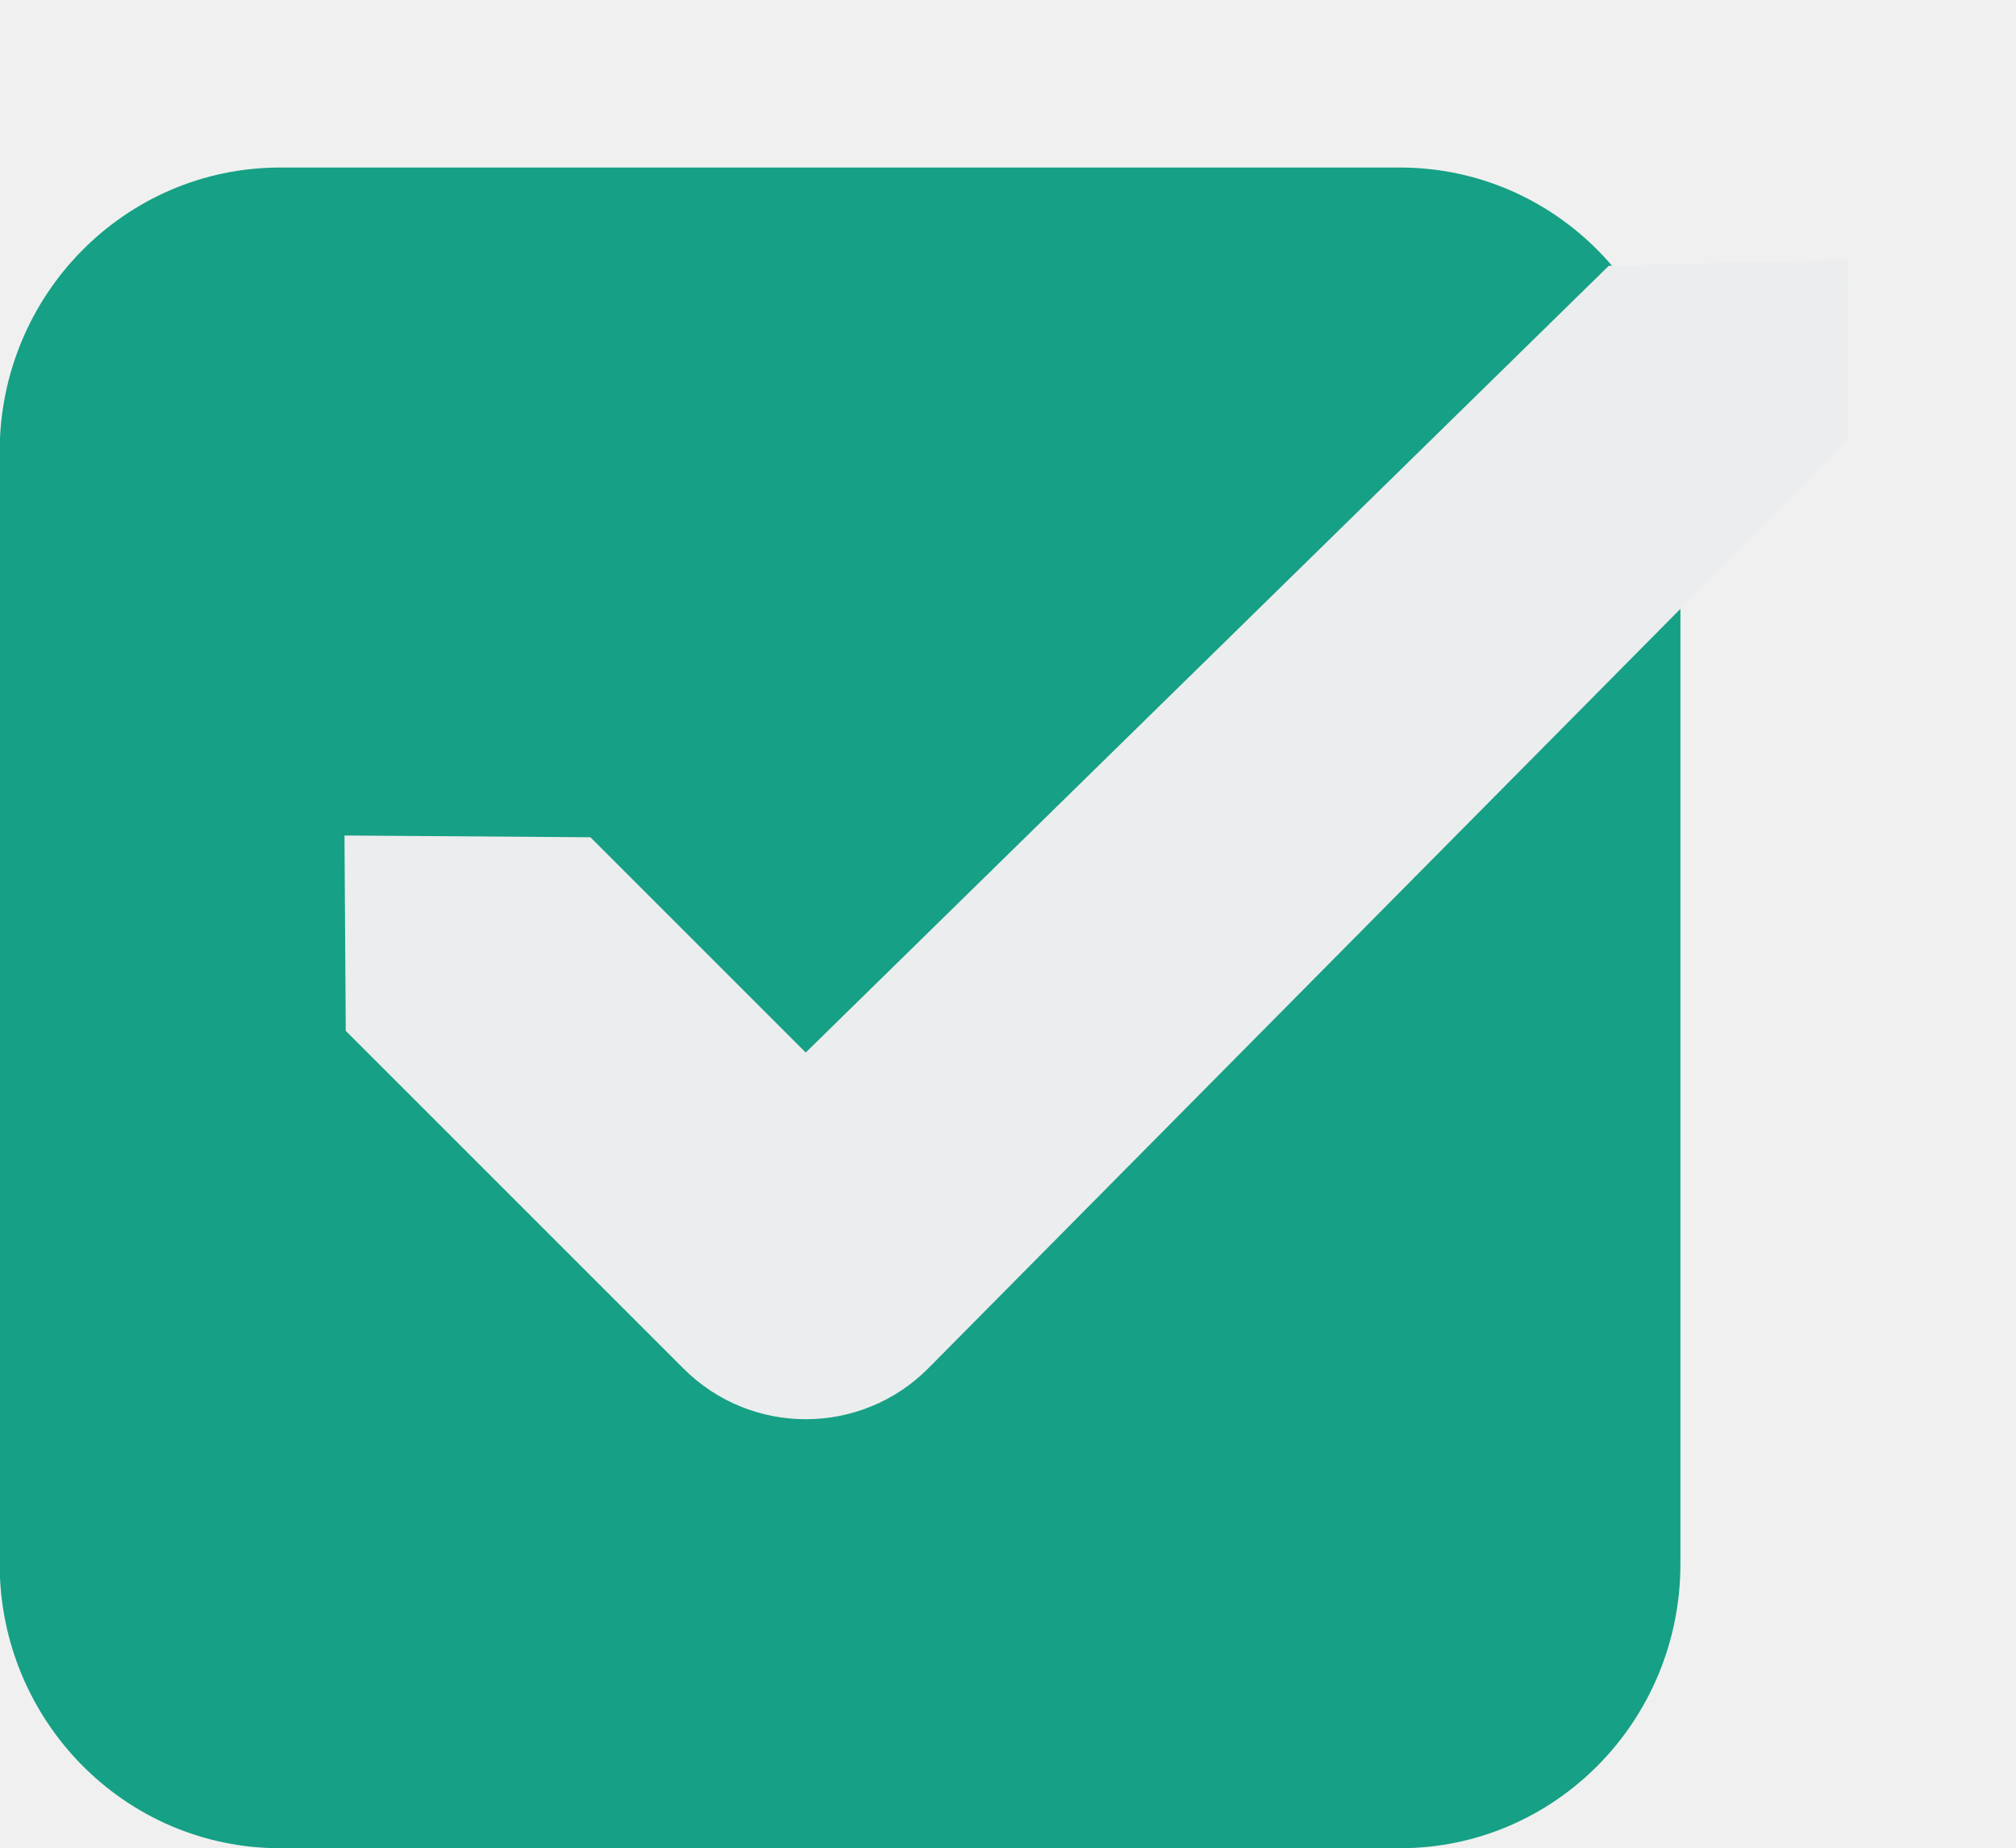
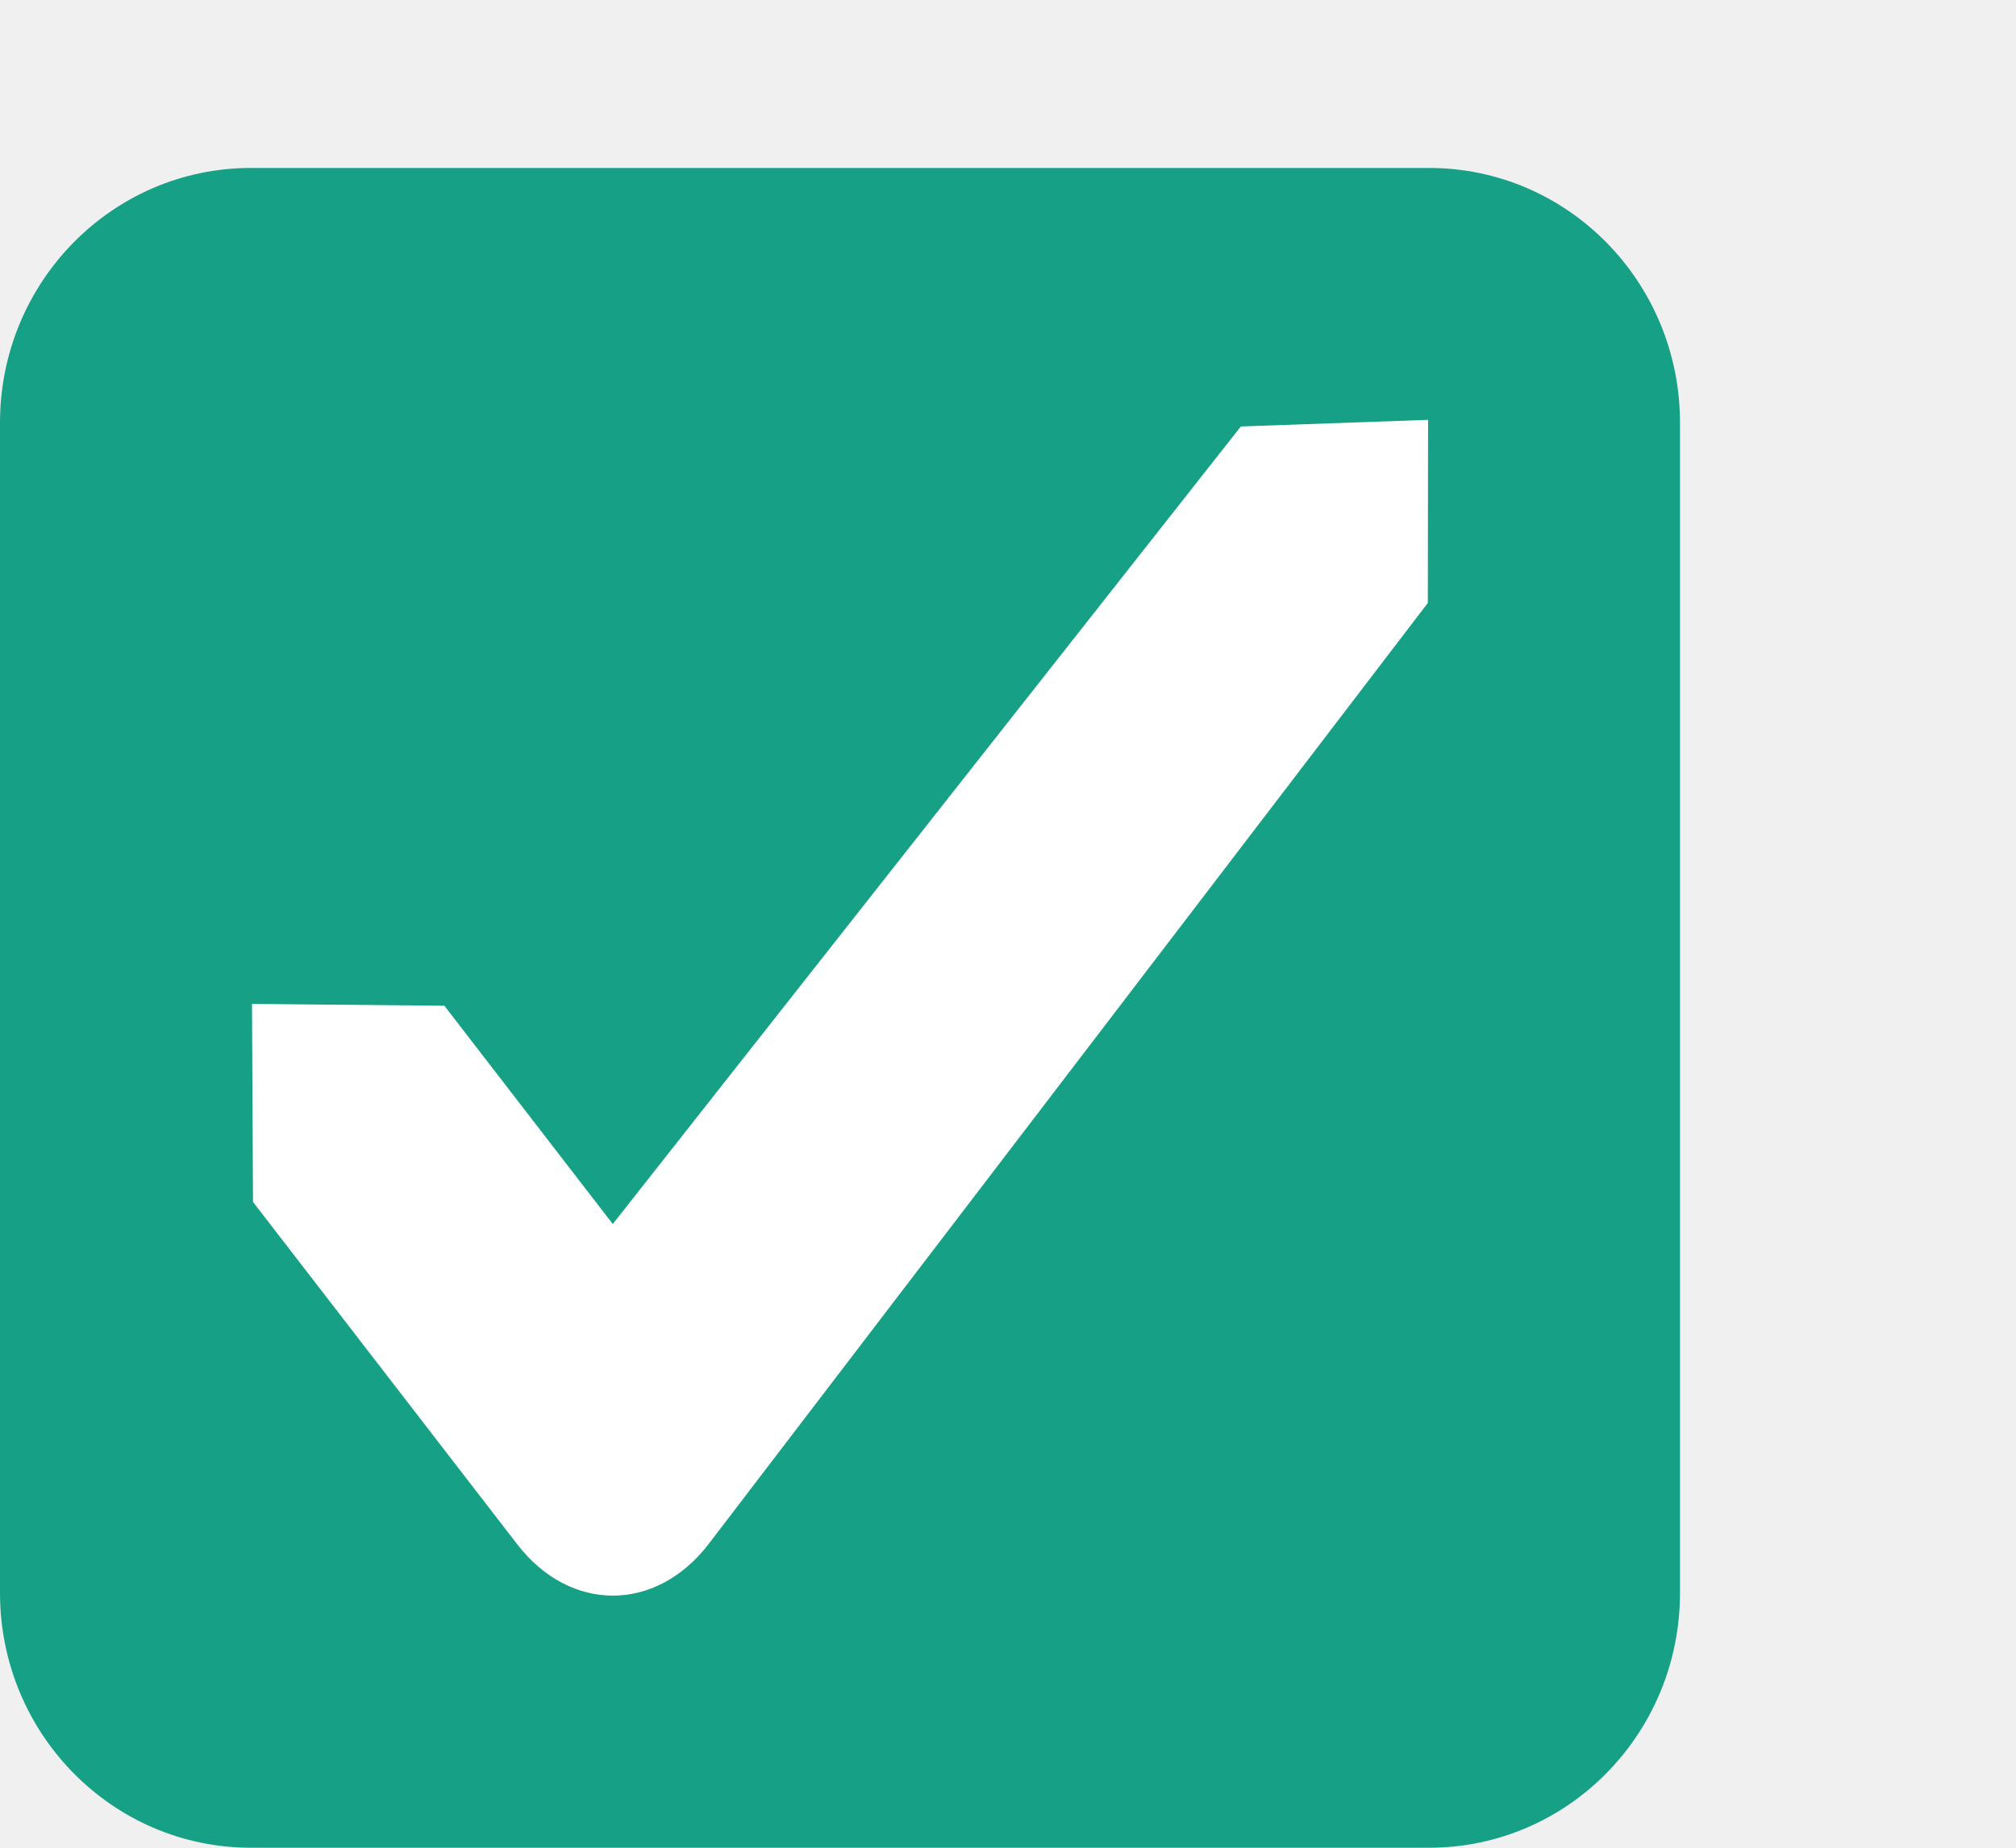
- <svg xmlns="http://www.w3.org/2000/svg" xmlns:xlink="http://www.w3.org/1999/xlink" width="24" height="22" id="svg3199" version="1.1">
+ <svg xmlns="http://www.w3.org/2000/svg" xmlns:xlink="http://www.w3.org/1999/xlink" version="1.1" id="svg3199" height="22" width="24">
  <defs id="defs3201">
    <linearGradient id="linearGradient15404">
-       <stop id="stop15406" offset="0" style="stop-color:#515151;stop-opacity:1" />
-       <stop id="stop15408" offset="1" style="stop-color:#292929;stop-opacity:1" />
+       <stop style="stop-color:#515151;stop-opacity:1" offset="0" id="stop15406" />
+       <stop style="stop-color:#292929;stop-opacity:1" offset="1" id="stop15408" />
    </linearGradient>
-     <linearGradient xlink:href="#linearGradient5872-5-1" id="linearGradient5891-0-4" gradientUnits="userSpaceOnUse" x1="205.841" y1="246.709" x2="206.748" y2="231.241" />
+     <linearGradient y2="231.241" x2="206.748" y1="246.709" x1="205.841" gradientUnits="userSpaceOnUse" id="linearGradient5891-0-4" xlink:href="#linearGradient5872-5-1" />
    <linearGradient id="linearGradient5872-5-1">
-       <stop style="stop-color:#0b2e52;stop-opacity:1" offset="0" id="stop5874-4-4" />
-       <stop style="stop-color:#1862af;stop-opacity:1" offset="1" id="stop5876-0-5" />
+       <stop id="stop5874-4-4" offset="0" style="stop-color:#0b2e52;stop-opacity:1" />
+       <stop id="stop5876-0-5" offset="1" style="stop-color:#1862af;stop-opacity:1" />
    </linearGradient>
-     <linearGradient y2="-388.73" x2="-93.031" y1="-396.347" x1="-93.031" gradientTransform="matrix(1.591837,0,0,0.8571429,-256.5612,59.68542)" gradientUnits="userSpaceOnUse" id="linearGradient14219" xlink:href="#linearGradient15404" />
+     <linearGradient xlink:href="#linearGradient15404" id="linearGradient14219" gradientUnits="userSpaceOnUse" gradientTransform="matrix(1.591837,0,0,0.8571429,-256.5612,59.68542)" x1="-93.031" y1="-396.347" x2="-93.031" y2="-388.73" />
    <linearGradient id="linearGradient10013-4-63-6">
-       <stop style="stop-color:#333333;stop-opacity:1;" offset="0" id="stop10015-2-76-1" />
-       <stop style="stop-color:#292929;stop-opacity:1" offset="1" id="stop10017-46-15-8" />
+       <stop id="stop10015-2-76-1" offset="0" style="stop-color:#333333;stop-opacity:1;" />
+       <stop id="stop10017-46-15-8" offset="1" style="stop-color:#292929;stop-opacity:1" />
    </linearGradient>
    <linearGradient id="linearGradient10597-5">
-       <stop style="stop-color:#16171a;stop-opacity:1;" offset="0" id="stop10599-2" />
-       <stop style="stop-color:#2b2d33;stop-opacity:1" offset="1" id="stop10601-5" />
+       <stop id="stop10599-2" offset="0" style="stop-color:#16171a;stop-opacity:1;" />
+       <stop id="stop10601-5" offset="1" style="stop-color:#2b2d33;stop-opacity:1" />
    </linearGradient>
-     <linearGradient y2="-322.164" x2="921.225" y1="-330.051" x1="921.328" gradientTransform="matrix(1.591837,0,0,0.8571429,-1456.546,275.4519)" gradientUnits="userSpaceOnUse" id="linearGradient15374" xlink:href="#linearGradient10013-4-63-6" />
-     <linearGradient gradientTransform="translate(-1199.985,216.3805)" y2="-227.08" x2="1203.918" y1="-217.567" x1="1203.918" gradientUnits="userSpaceOnUse" id="linearGradient15376" xlink:href="#linearGradient10597-5" />
+     <linearGradient xlink:href="#linearGradient10013-4-63-6" id="linearGradient15374" gradientUnits="userSpaceOnUse" gradientTransform="matrix(1.591837,0,0,0.8571429,-1456.546,275.4519)" x1="921.328" y1="-330.051" x2="921.225" y2="-322.164" />
+     <linearGradient xlink:href="#linearGradient10597-5" id="linearGradient15376" gradientUnits="userSpaceOnUse" x1="1203.918" y1="-217.567" x2="1203.918" y2="-227.08" gradientTransform="translate(-1199.985,216.3805)" />
    <linearGradient id="linearGradient5581-5-2-4-6-8-7-35-8">
-       <stop id="stop5583-0-92-8-0-7-6-5-1" offset="0" style="stop-color:#45484c;stop-opacity:1;" />
-       <stop style="stop-color:#393c3f;stop-opacity:1;" offset="0.4" id="stop5585-4-7-2-7-9-9-92-0" />
-       <stop id="stop5587-6-7-2-0-3-1-21-5" offset="1" style="stop-color:#2d2f32;stop-opacity:1;" />
+       <stop style="stop-color:#45484c;stop-opacity:1;" offset="0" id="stop5583-0-92-8-0-7-6-5-1" />
+       <stop id="stop5585-4-7-2-7-9-9-92-0" offset="0.4" style="stop-color:#393c3f;stop-opacity:1;" />
+       <stop style="stop-color:#2d2f32;stop-opacity:1;" offset="1" id="stop5587-6-7-2-0-3-1-21-5" />
    </linearGradient>
  </defs>
-   <g id="layer1" transform="translate(-342.5,-521.3622)">
-     <rect ry="2.884" style="color:#000000;display:inline;overflow:visible;visibility:visible;fill:#16a085;fill-opacity:1;stroke:#16a085;stroke-width:1;stroke-linecap:butt;stroke-linejoin:round;stroke-miterlimit:4;stroke-dasharray:none;stroke-dashoffset:0;stroke-opacity:1;marker:none;enable-background:accumulate" id="rect11803" width="19.009" height="19.011" x="342.996" y="523.857" rx="2.838" />
-     <rect style="color:#000000;fill:none;stroke:none;stroke-width:2;marker:none;visibility:visible;display:inline;overflow:visible;enable-background:accumulate" id="rect17347" width="21.944" height="21.944" x="342.299" y="521.584" />
-     <path style="font-size:medium;font-style:normal;font-variant:normal;font-weight:normal;font-stretch:normal;text-indent:0;text-align:start;text-decoration:none;line-height:normal;letter-spacing:normal;word-spacing:normal;text-transform:none;direction:ltr;block-progression:tb;writing-mode:lr-tb;text-anchor:start;baseline-shift:baseline;color:#000000;fill:#ecedee;fill-opacity:1;stroke:none;stroke-width:3;marker:none;visibility:visible;display:inline;overflow:visible;enable-background:accumulate;font-family:sans-serif;-inkscape-font-specification:sans-serif" d="m 361.652,524.527 -9.56,9.367 -2.563,-2.563 -2.928,-0.021 0.015,2.326 4.022,4.022 c 0.803,0.803 2.106,0.803 2.909,0 l 10.95,-11.058 0.003,-2.15 z" id="path12830-4-17-0" />
+   <g transform="translate(-342.5,-521.3622)" id="layer1">
+     <rect rx="2.986" y="523.362" x="342.5" height="20" width="20" id="rect11803" style="color:#000000;display:inline;overflow:visible;visibility:visible;fill:#16a085;fill-opacity:1;stroke:none;stroke-width:1.052;stroke-linecap:butt;stroke-linejoin:round;stroke-miterlimit:4;stroke-dasharray:none;stroke-dashoffset:0;stroke-opacity:1;marker:none;enable-background:accumulate" ry="3.034" />
+     <path id="path12830-4-17-0" d="m 357.272,526.44 -7.477,9.496 -2.005,-2.599 -2.29,-0.022 0.012,2.358 3.146,4.077 c 0.628,0.814 1.647,0.814 2.275,0 l 8.565,-11.209 0.003,-2.18 z" style="color:#000000;font-style:normal;font-variant:normal;font-weight:normal;font-stretch:normal;font-size:medium;line-height:normal;font-family:sans-serif;-inkscape-font-specification:sans-serif;text-indent:0;text-align:start;text-decoration:none;text-decoration-line:none;letter-spacing:normal;word-spacing:normal;text-transform:none;writing-mode:lr-tb;direction:ltr;baseline-shift:baseline;text-anchor:start;display:inline;overflow:visible;visibility:visible;fill:#ffffff;fill-opacity:1;stroke:none;stroke-width:2.671;marker:none;enable-background:accumulate" />
  </g>
</svg>
